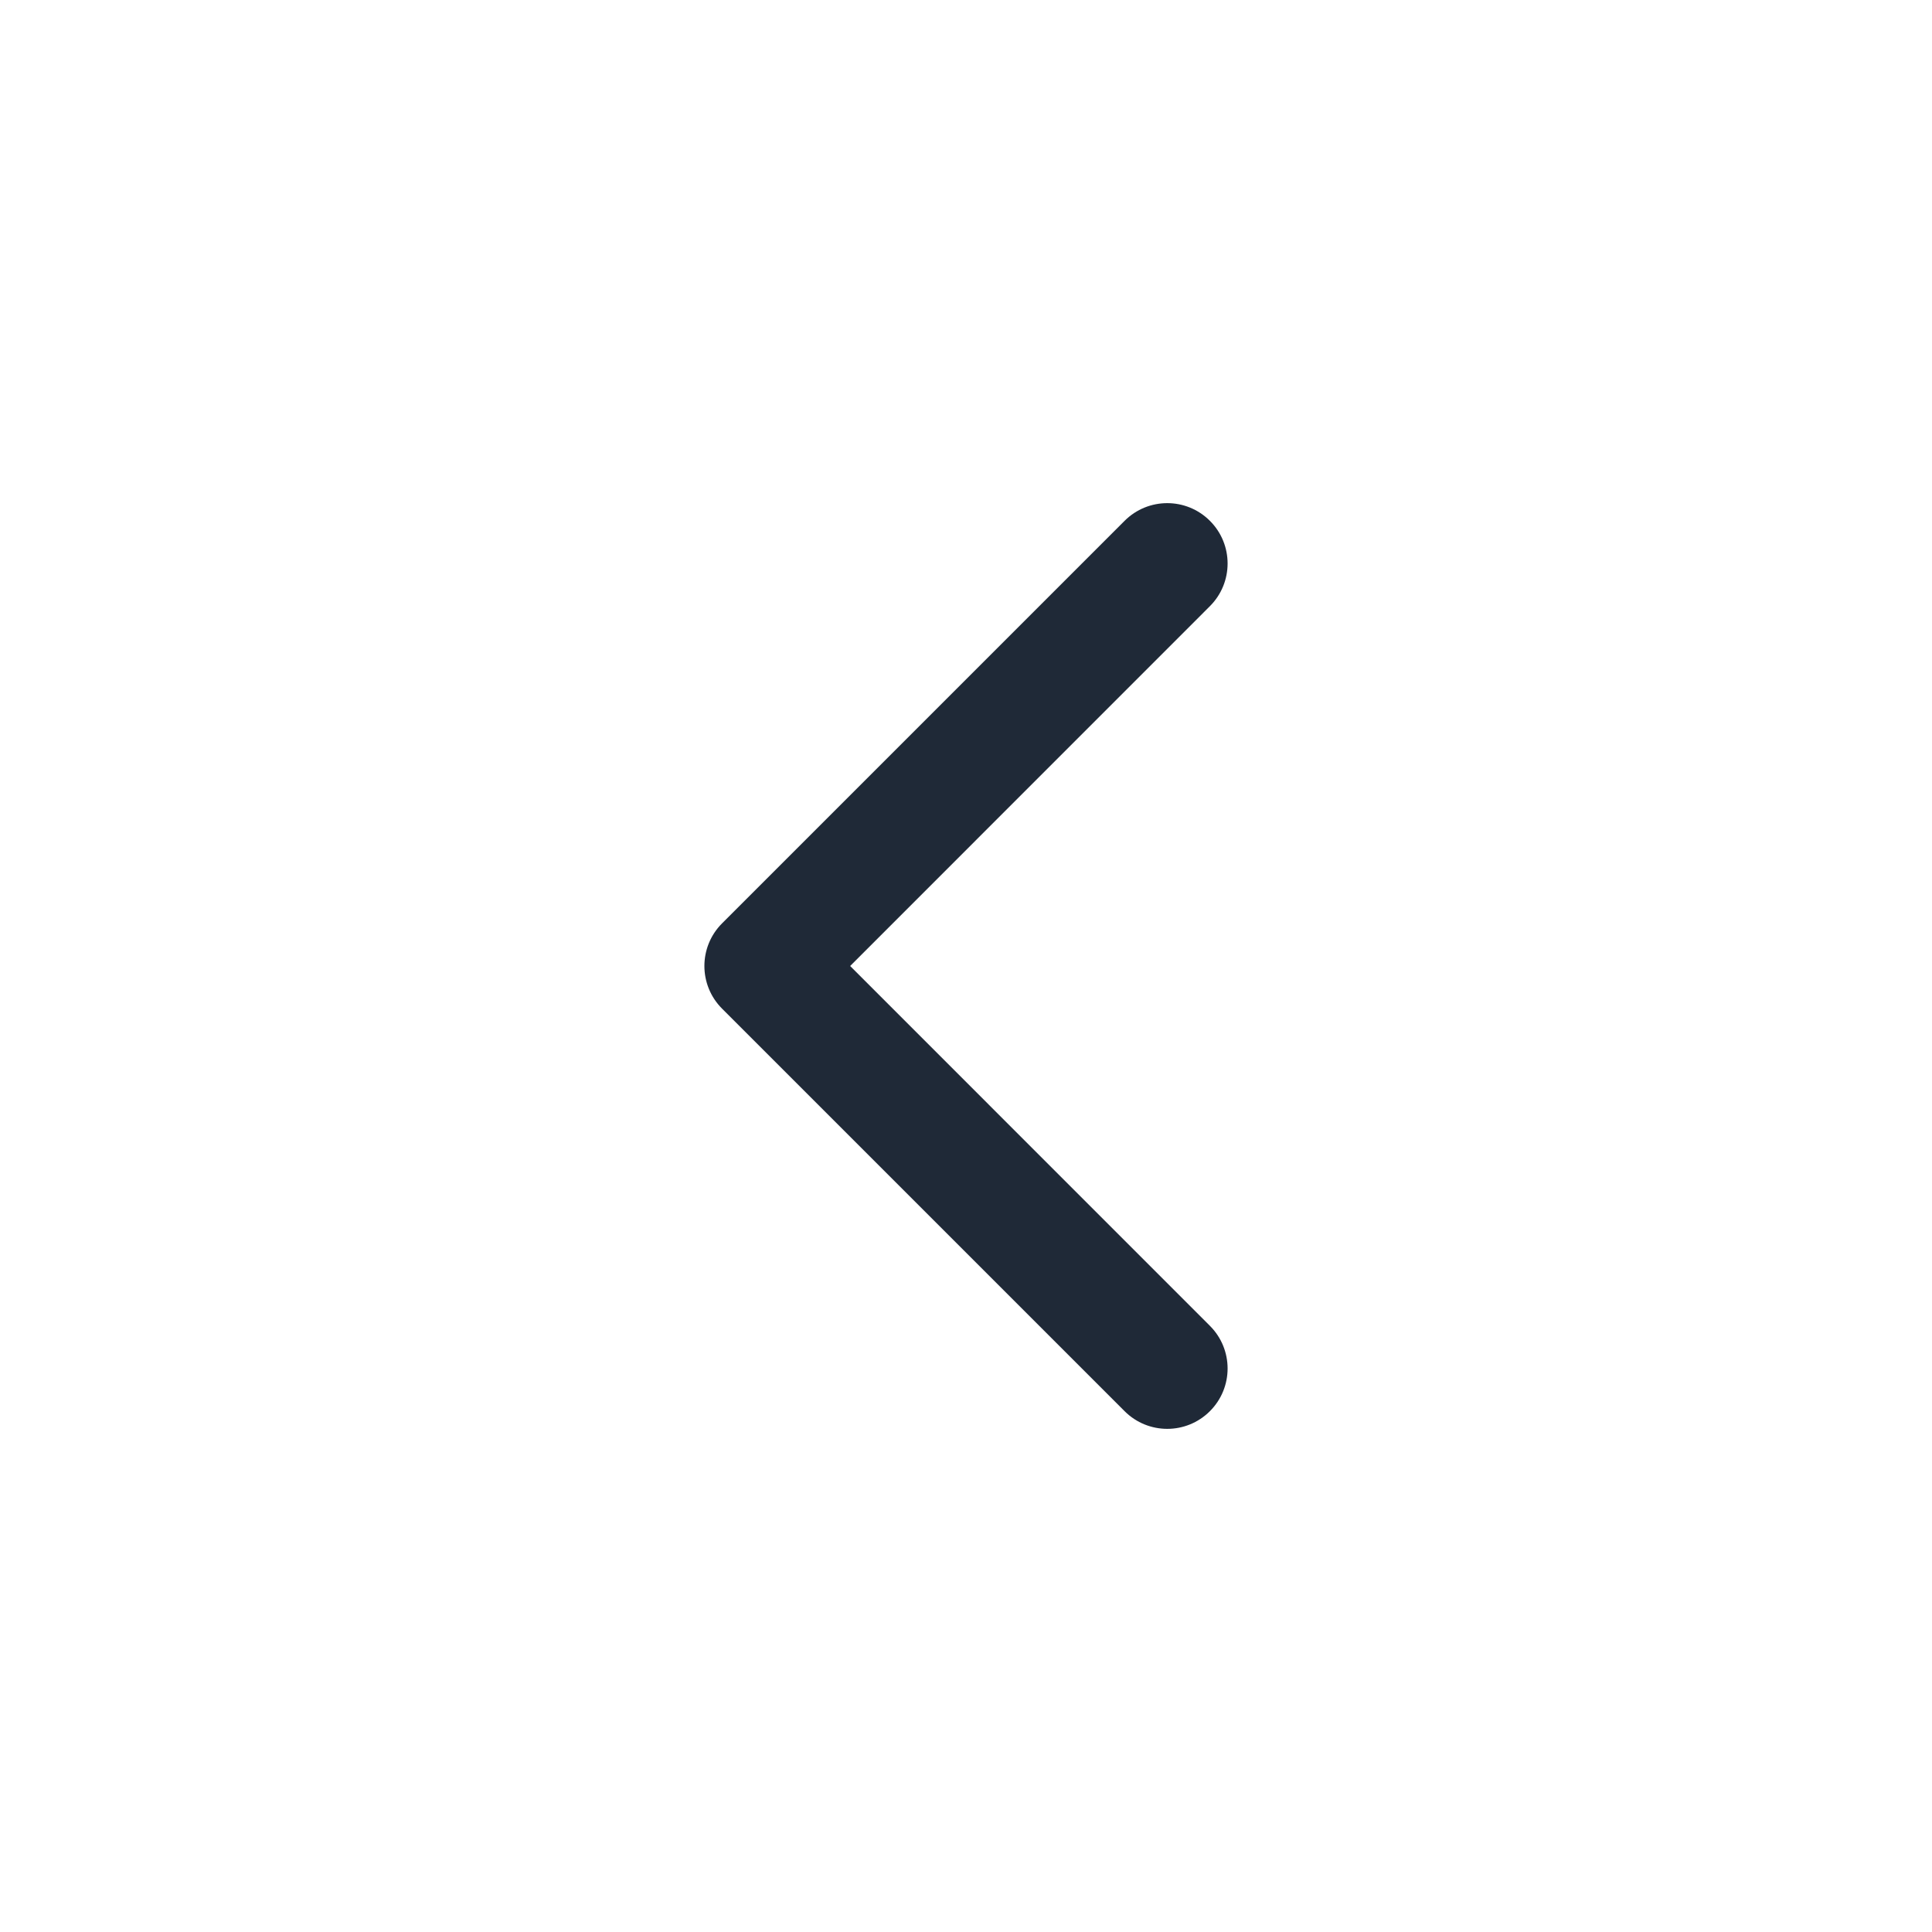
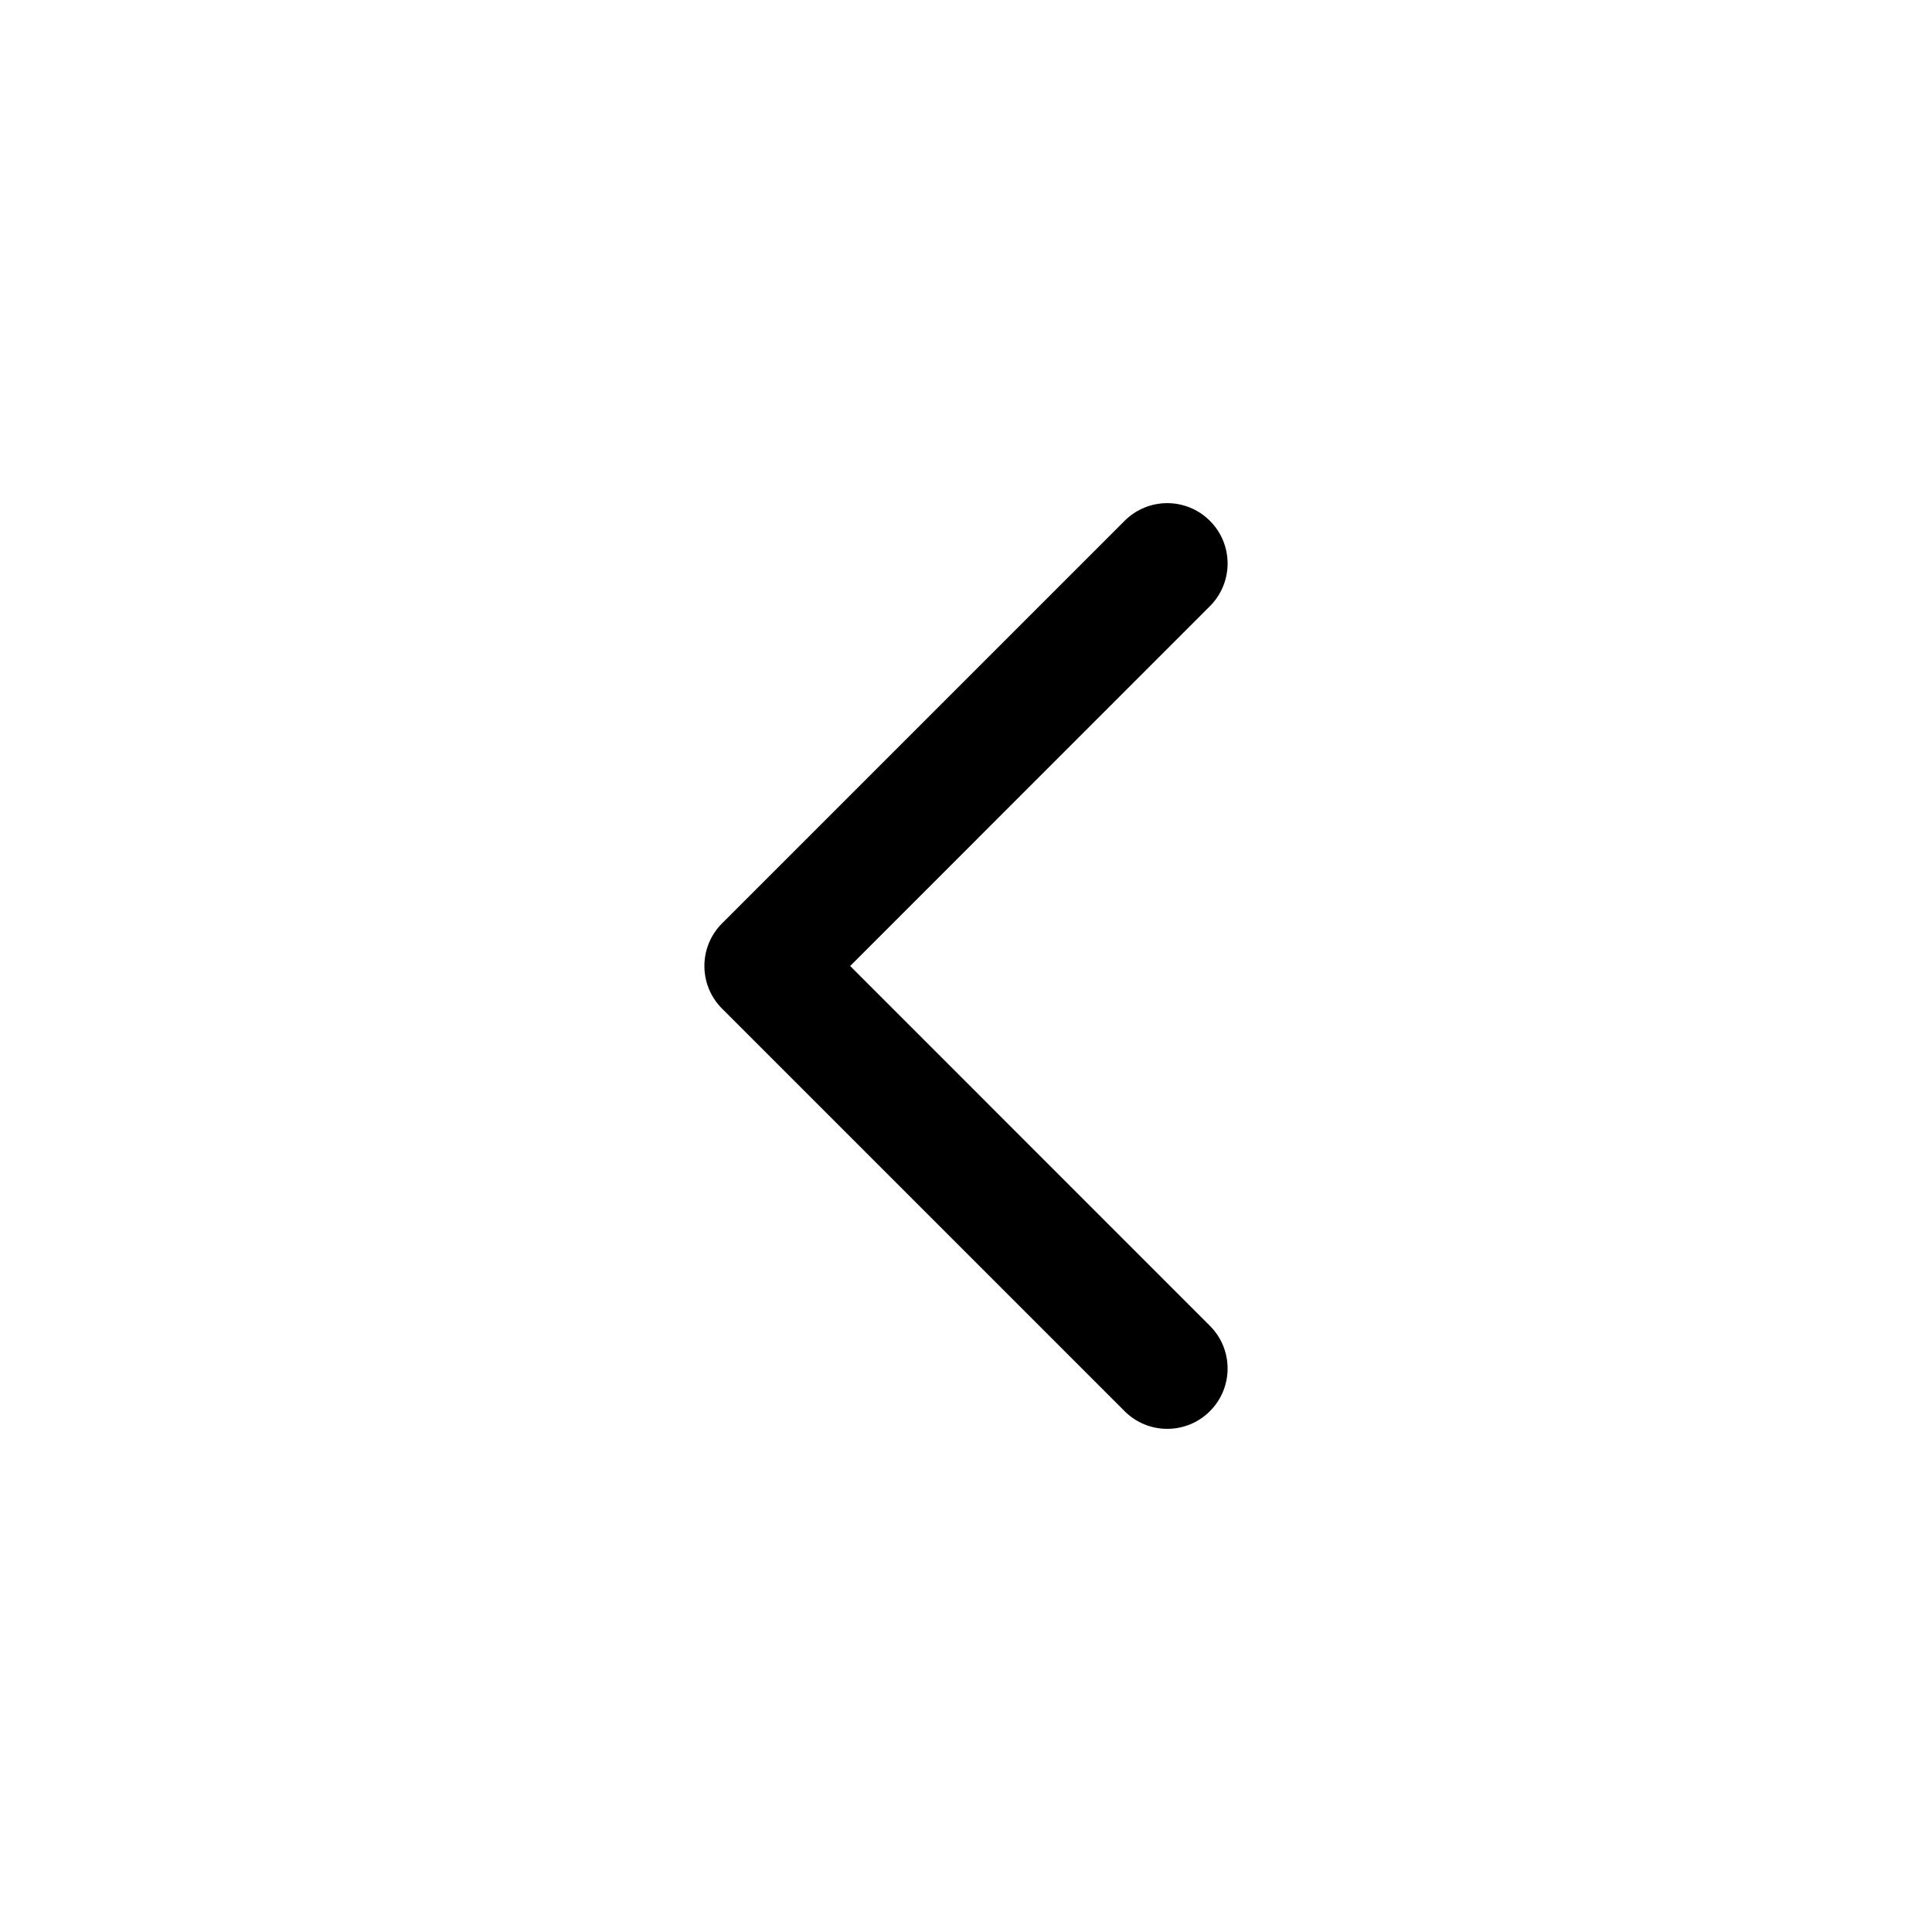
<svg xmlns="http://www.w3.org/2000/svg" width="24" height="24" viewBox="0 0 24 24" fill="none">
-   <path fill-rule="evenodd" clip-rule="evenodd" d="M8.97 12.53C8.677 12.237 8.677 11.763 8.97 11.47L13.97 6.47C14.263 6.177 14.737 6.177 15.03 6.47C15.323 6.763 15.323 7.237 15.03 7.53L10.561 12L15.03 16.47C15.323 16.763 15.323 17.237 15.03 17.53C14.737 17.823 14.263 17.823 13.97 17.53L8.97 12.53Z" fill="#1F2937" />
+   <path fill-rule="evenodd" clip-rule="evenodd" d="M8.97 12.53C8.677 12.237 8.677 11.763 8.97 11.47L13.97 6.47C14.263 6.177 14.737 6.177 15.03 6.47C15.323 6.763 15.323 7.237 15.03 7.53L10.561 12L15.03 16.47C15.323 16.763 15.323 17.237 15.03 17.53C14.737 17.823 14.263 17.823 13.97 17.53L8.97 12.53Z" fill="currentColor" />
</svg>
